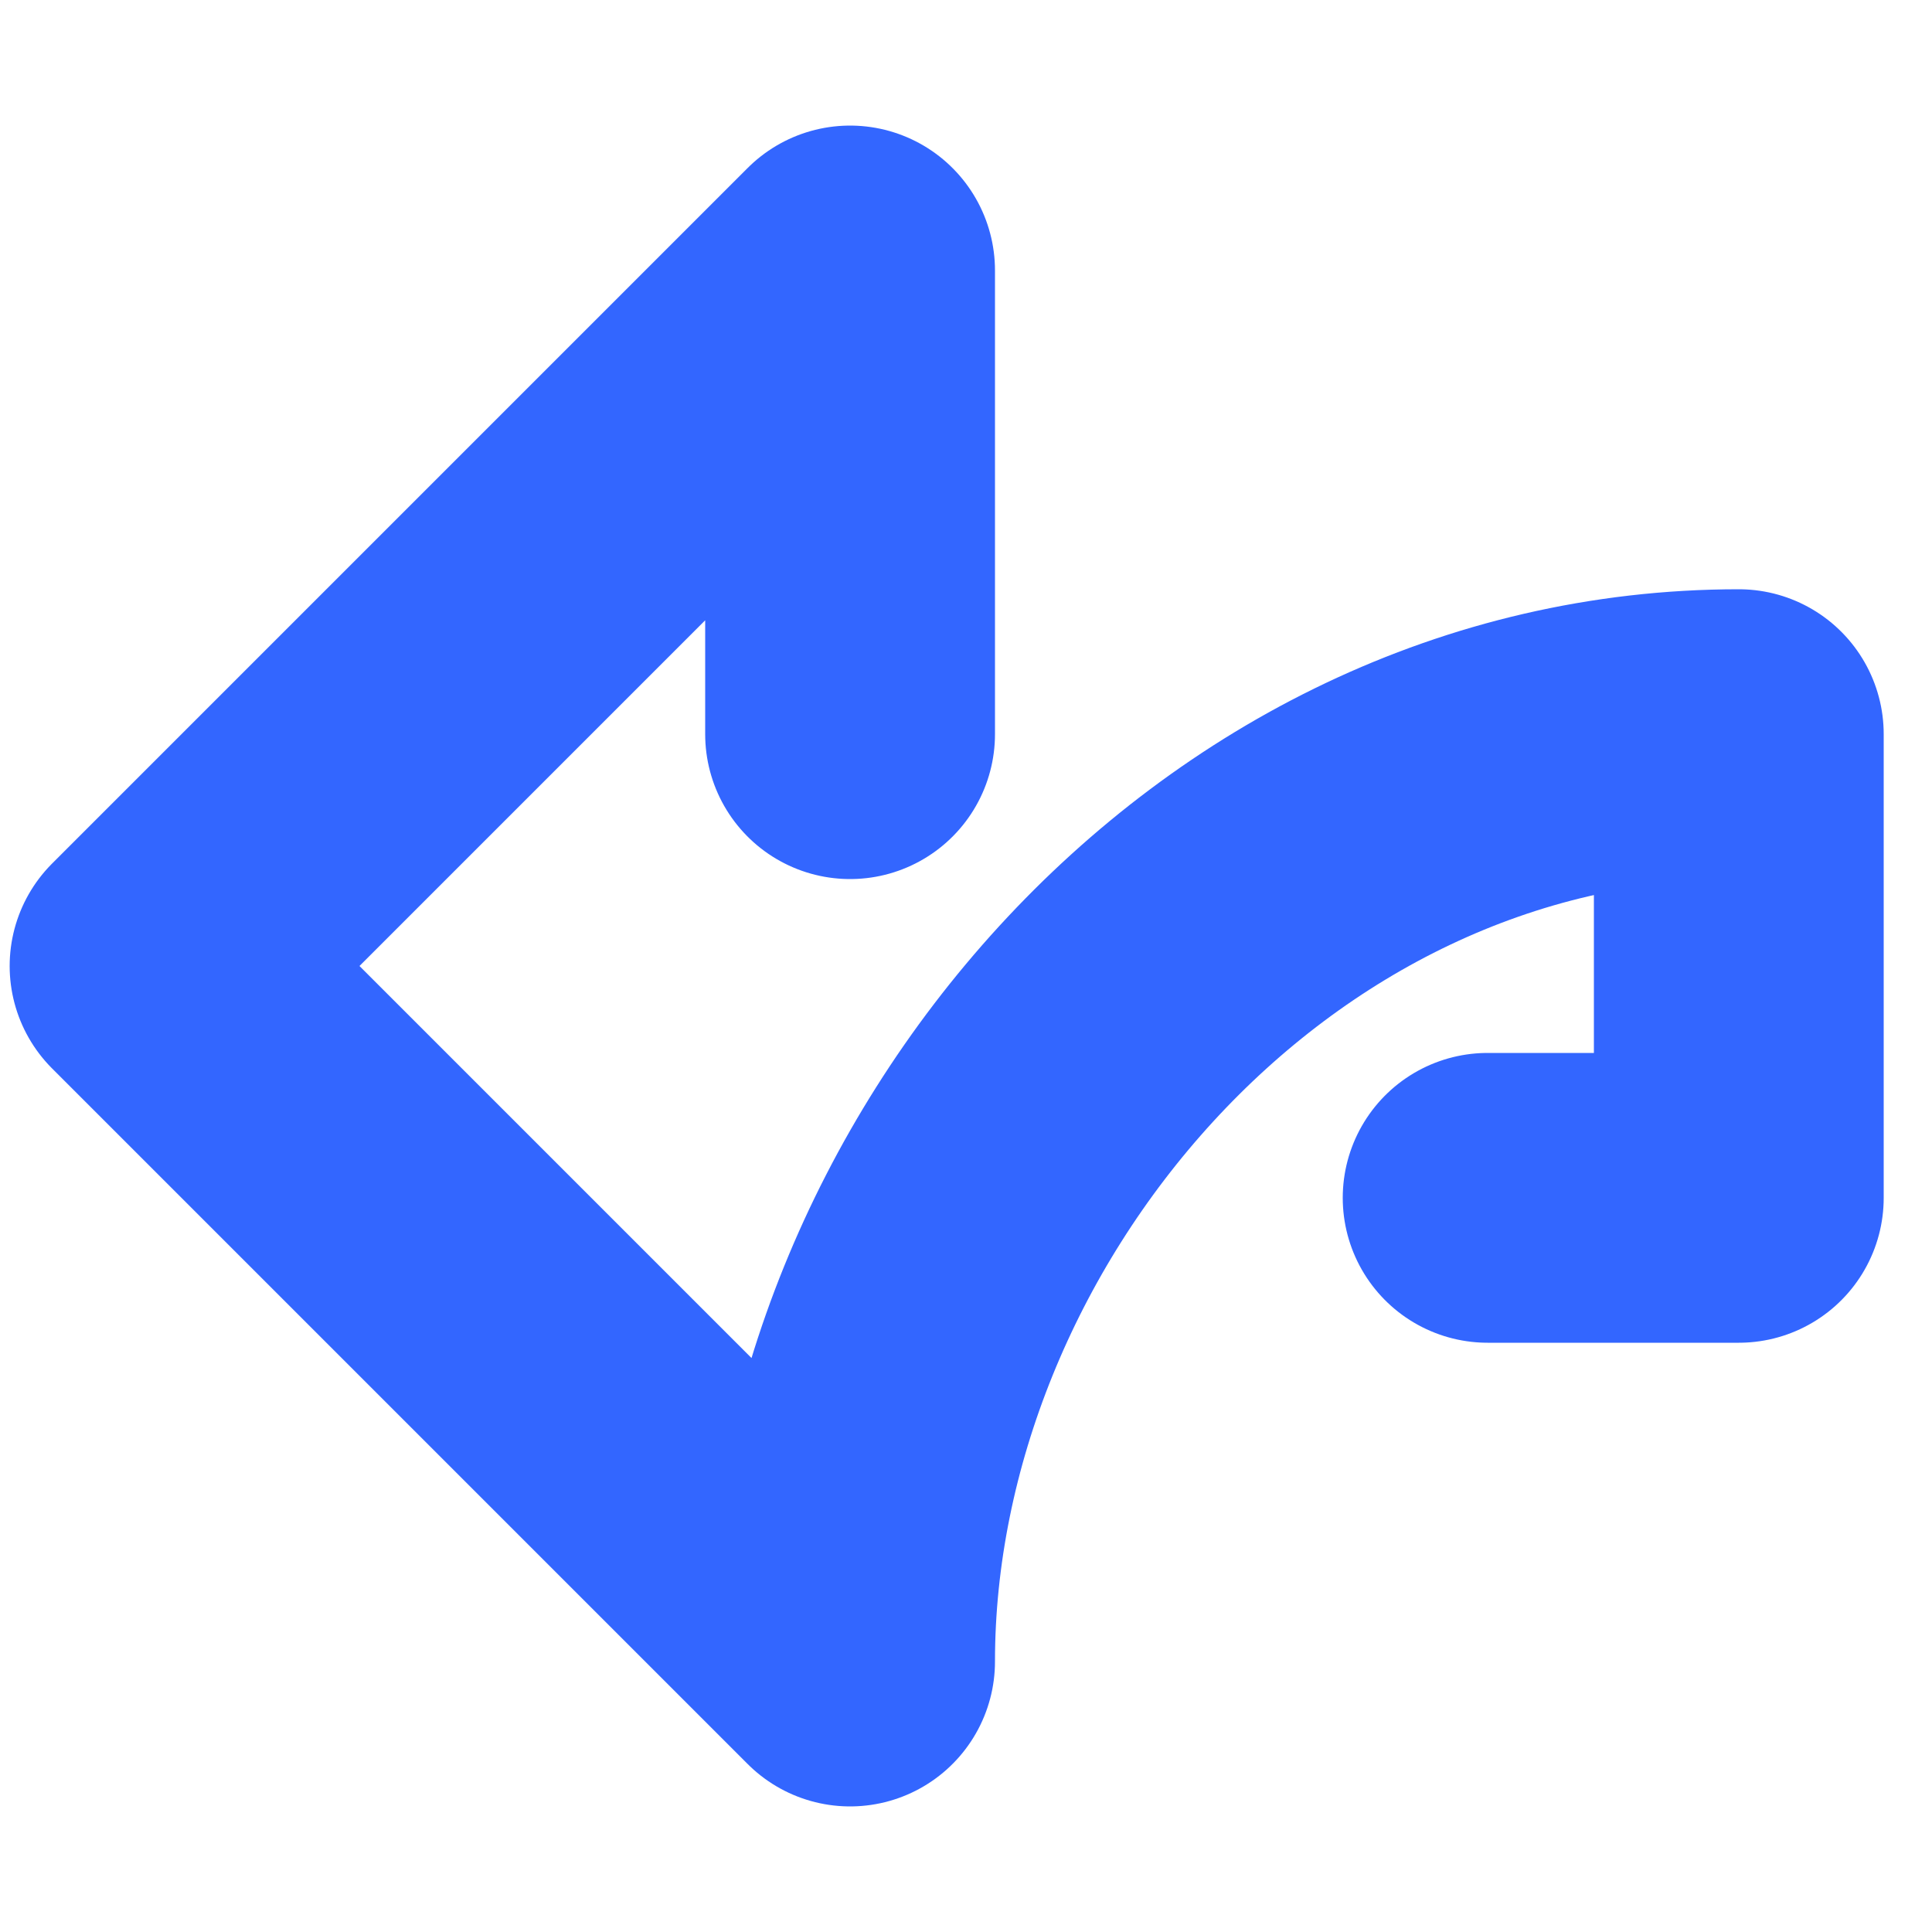
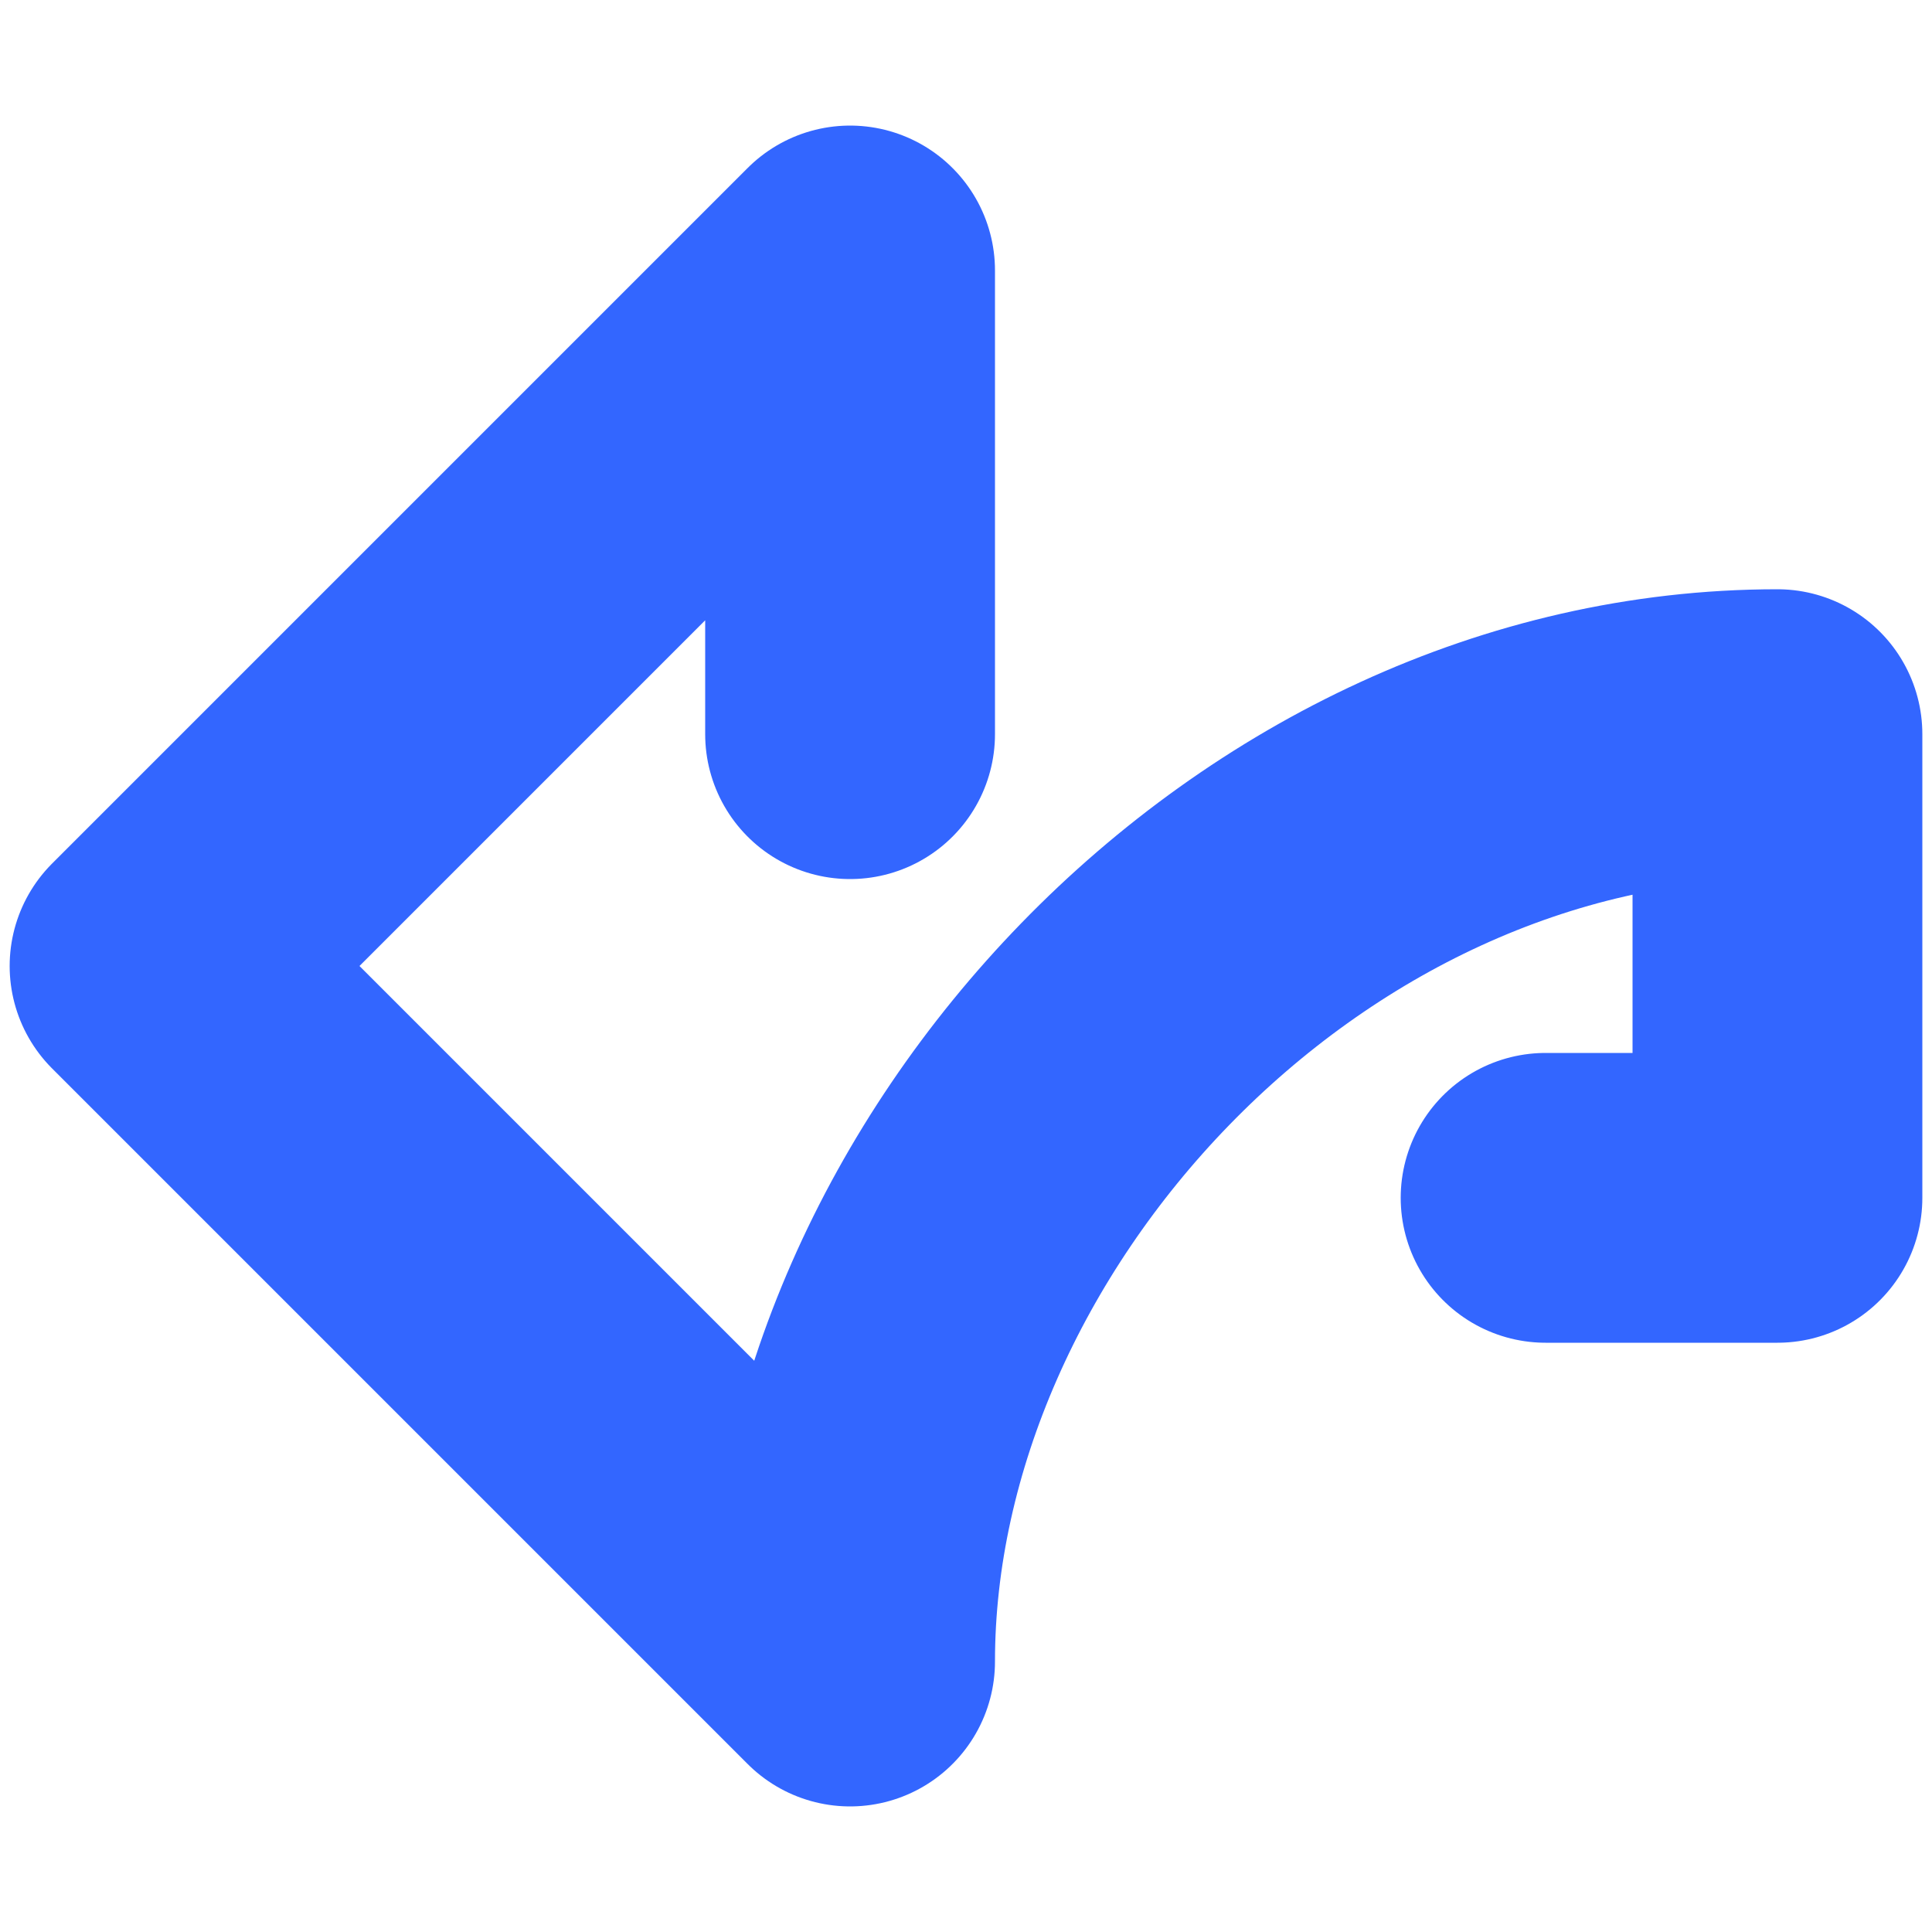
<svg xmlns="http://www.w3.org/2000/svg" viewBox="0 0 100 100" style="width:500px; height:500px;">
-   <path style="fill:none; stroke:#36f; stroke-width:15; stroke-linecap:round; stroke-linejoin:round;" d="M 44,38 44,14 8,50 44,86 C 44,62 64,38 90,38 L 90,62 77,62" />
+   <path style="fill:none; stroke:#36f; stroke-width:15; stroke-linecap:round; stroke-linejoin:round;" d="M 44,38 44,14 8,50 44,86 C 44,62 66,38 92,38 L 92,62 80,62" />
</svg>
